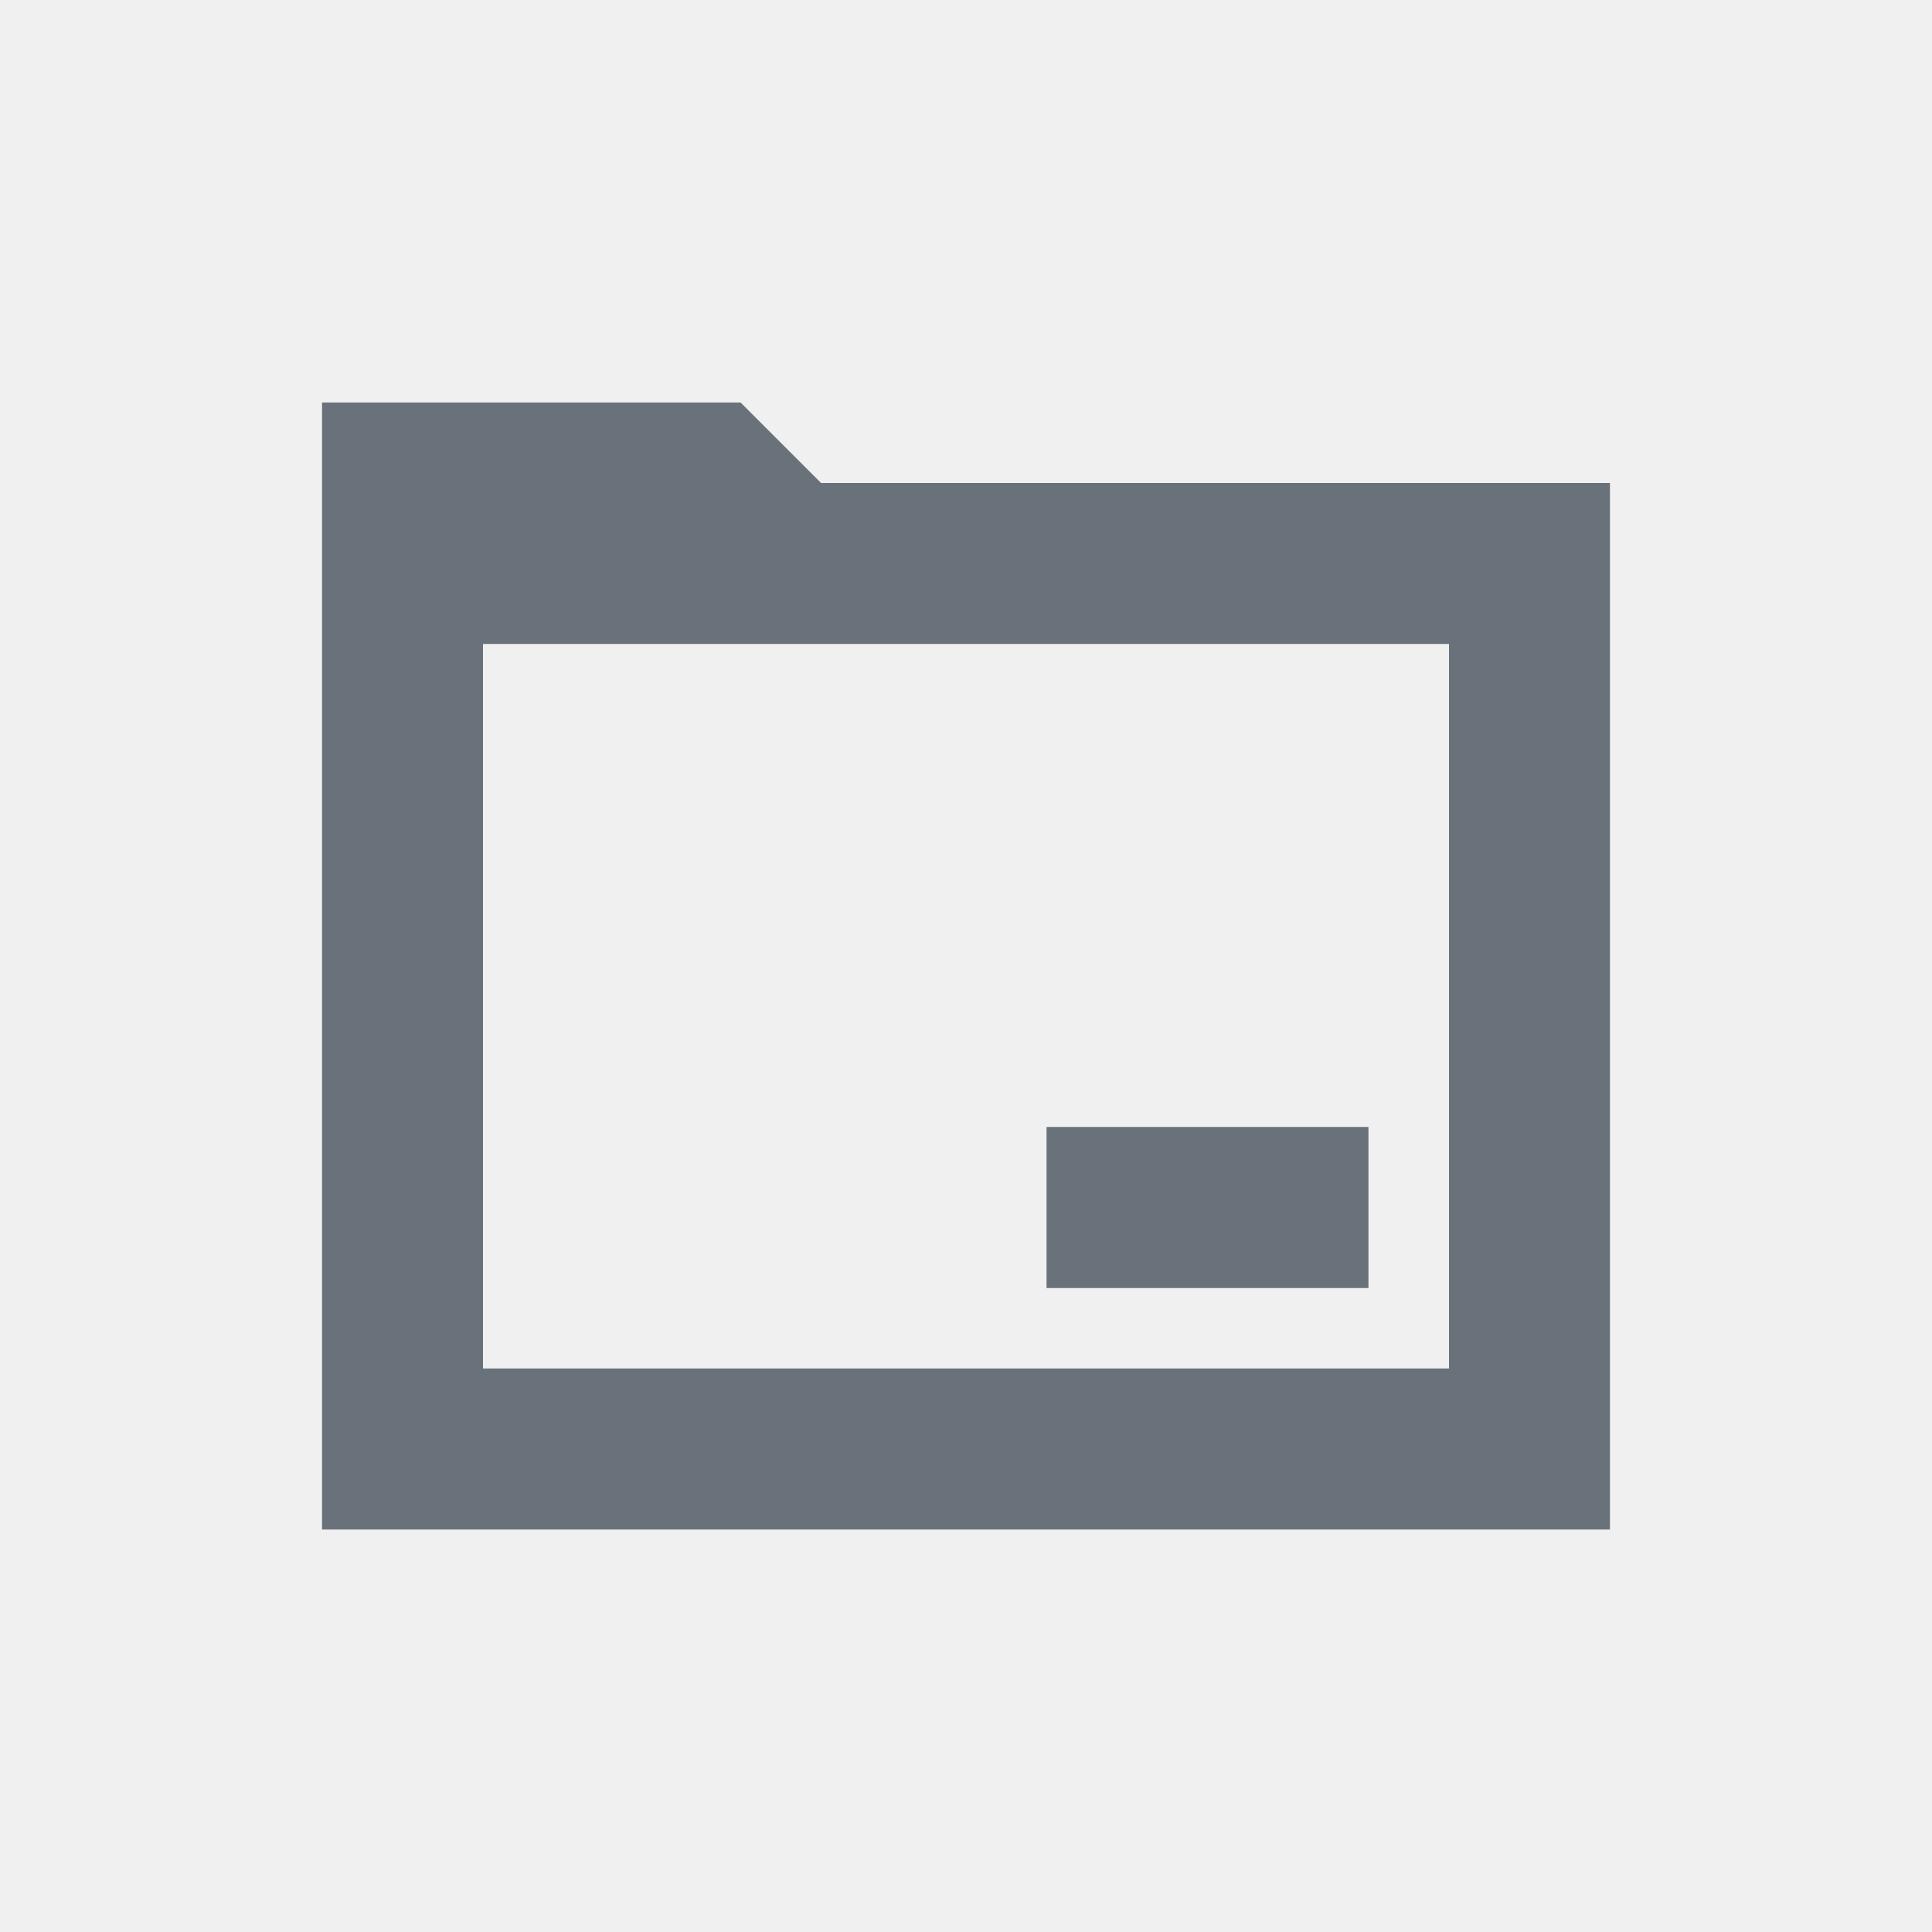
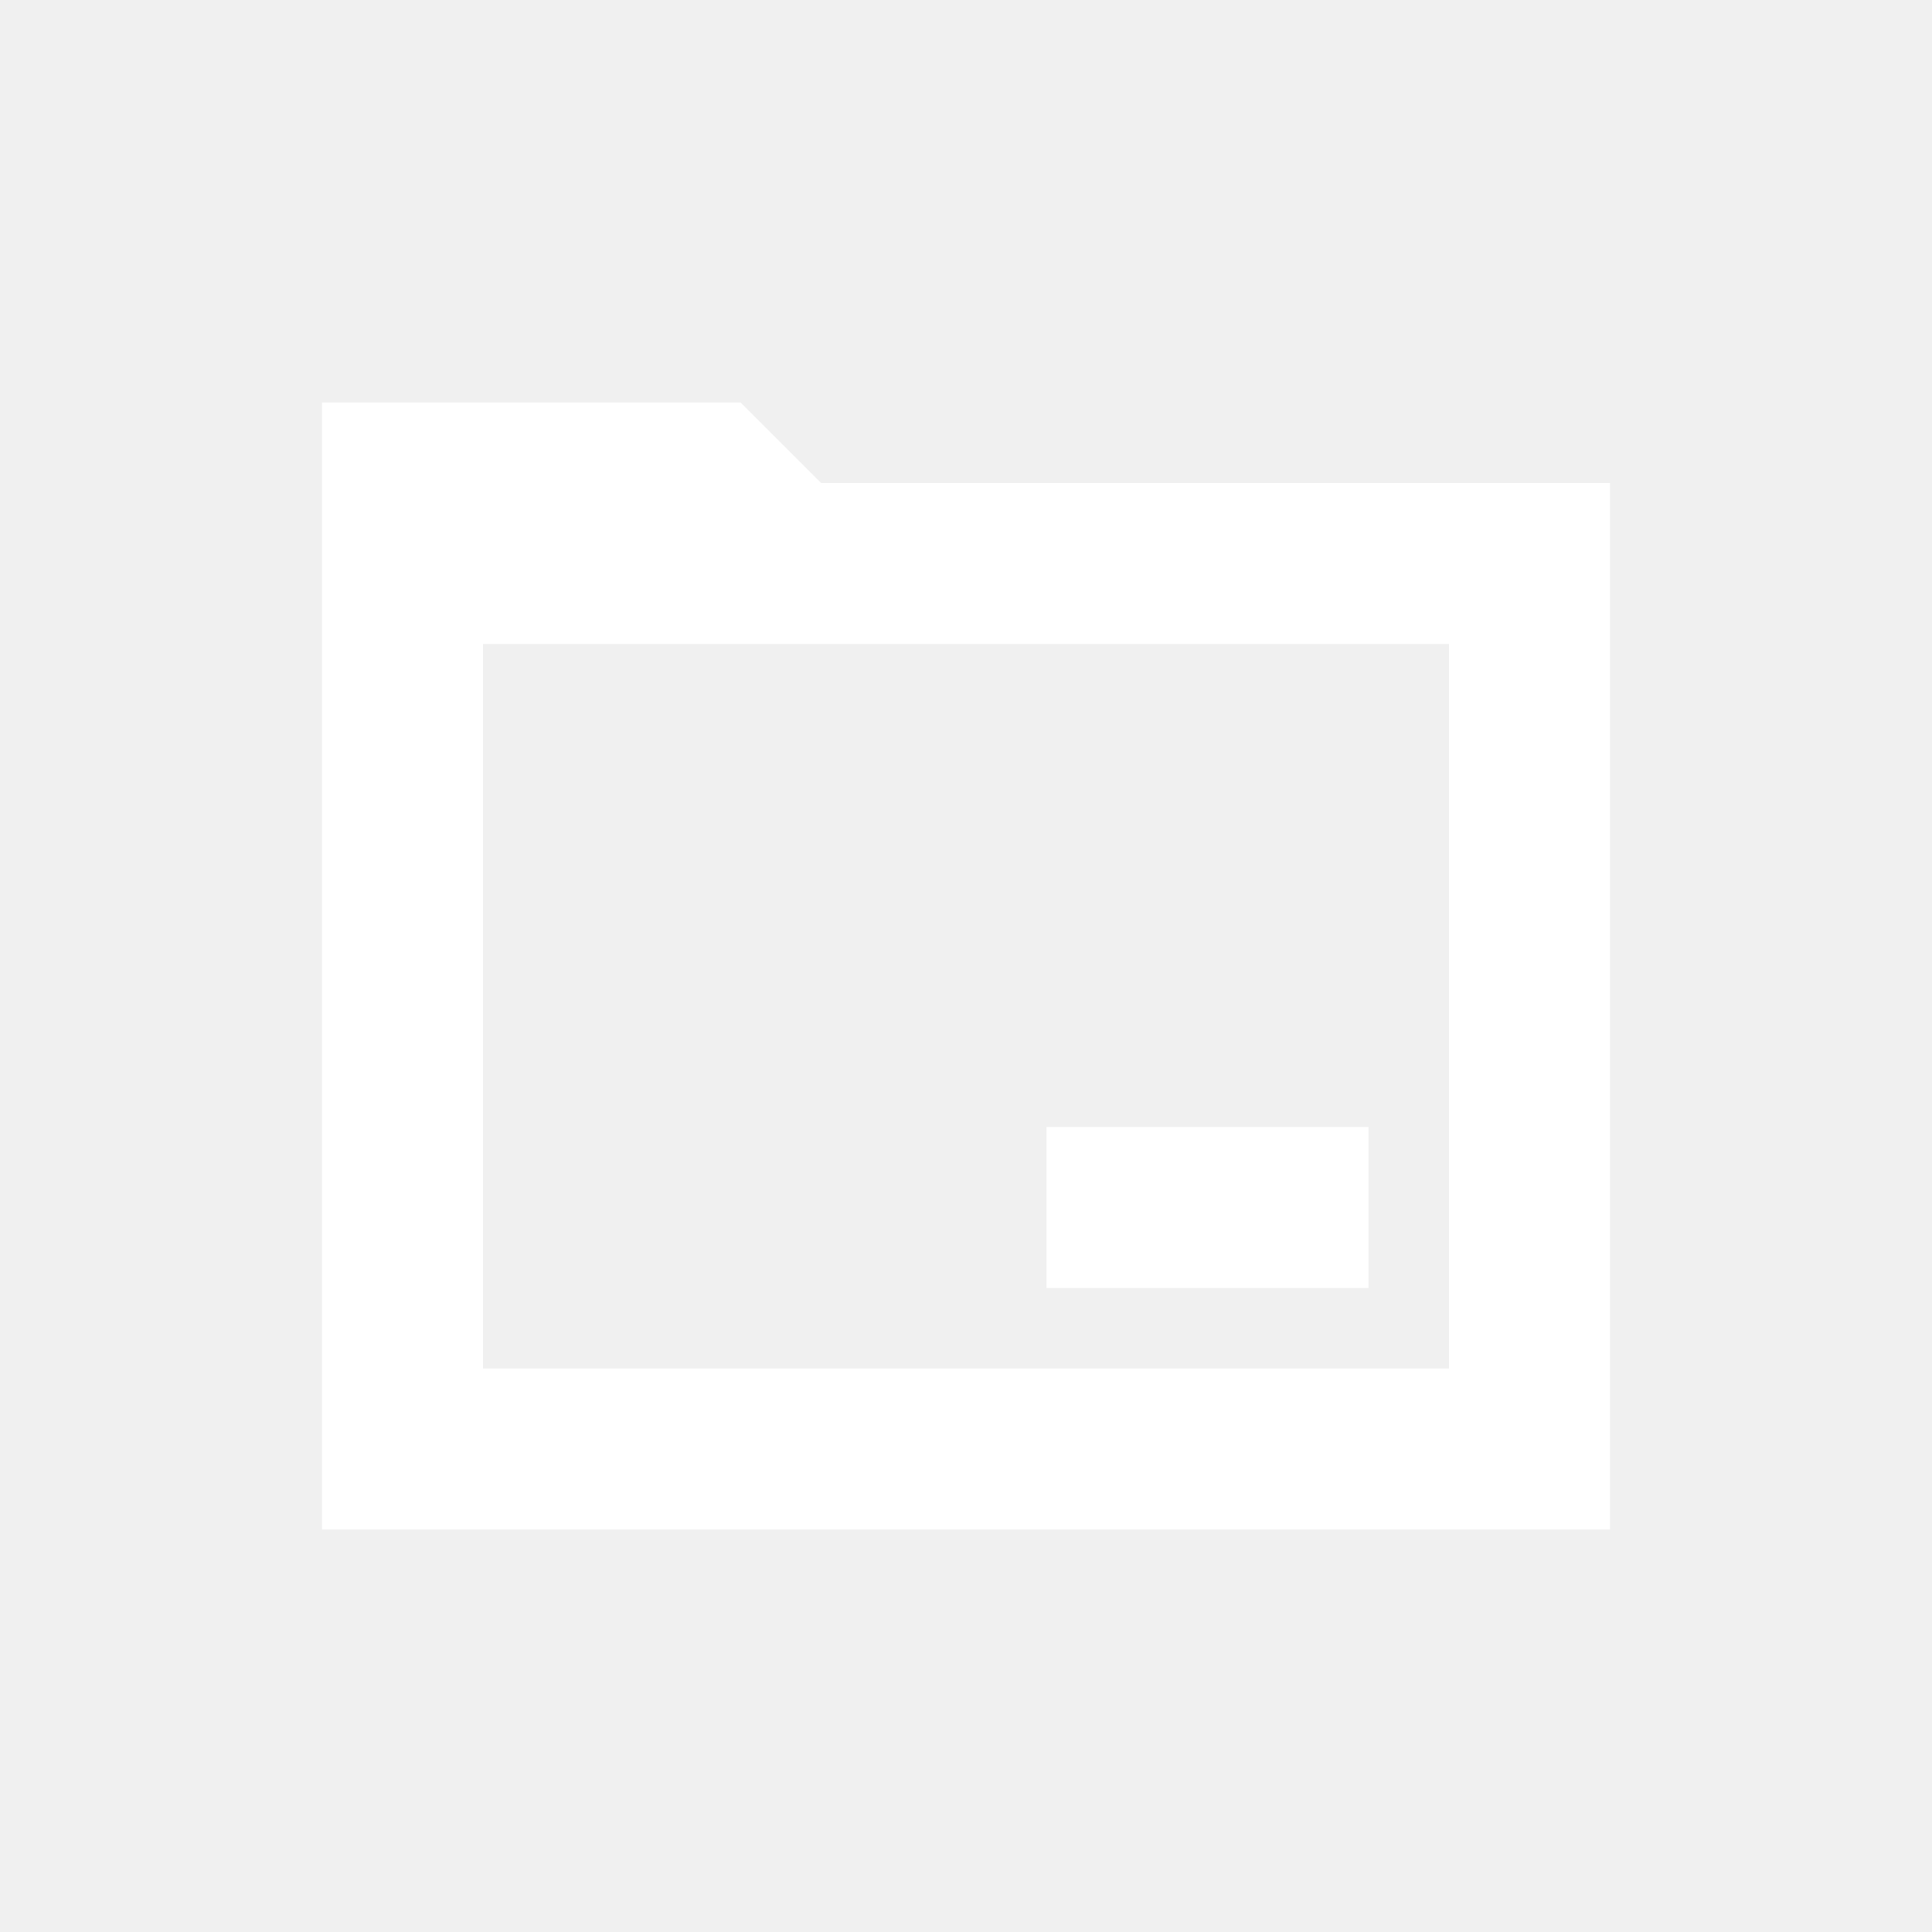
<svg xmlns="http://www.w3.org/2000/svg" width="16px" height="16px" viewBox="0 0 16 16" version="1.1">
  <g id="Symbol" stroke="none" stroke-width="1" fill="none" fill-rule="evenodd">
    <g id="ic/general/file-loader" fill-rule="nonzero">
      <g id="文件夹">
        <rect id="矩形" fill="#000000" opacity="0" x="0" y="0" width="16" height="16" />
-         <path d="M13.333,4.667 L13.333,12.667 L2.667,12.667 L2.667,3.333 L6.133,3.333 L6.8,4 L13.333,4 L13.333,4.667 Z M4,5.333 L4,11.333 L12,11.333 L12,5.333 L4,5.333 Z M8.667,9.333 L11.333,9.333 L11.333,10.667 L8.667,10.667 L8.667,9.333 Z" id="形状" fill="#69727B" />
+         <path d="M13.333,4.667 L13.333,12.667 L2.667,12.667 L2.667,3.333 L6.133,3.333 L6.8,4 L13.333,4 L13.333,4.667 Z M4,5.333 L4,11.333 L12,11.333 L12,5.333 L4,5.333 Z M8.667,9.333 L11.333,9.333 L11.333,10.667 L8.667,10.667 L8.667,9.333 Z" id="形状" fill="#FFFFFF" />
      </g>
    </g>
  </g>
</svg>
